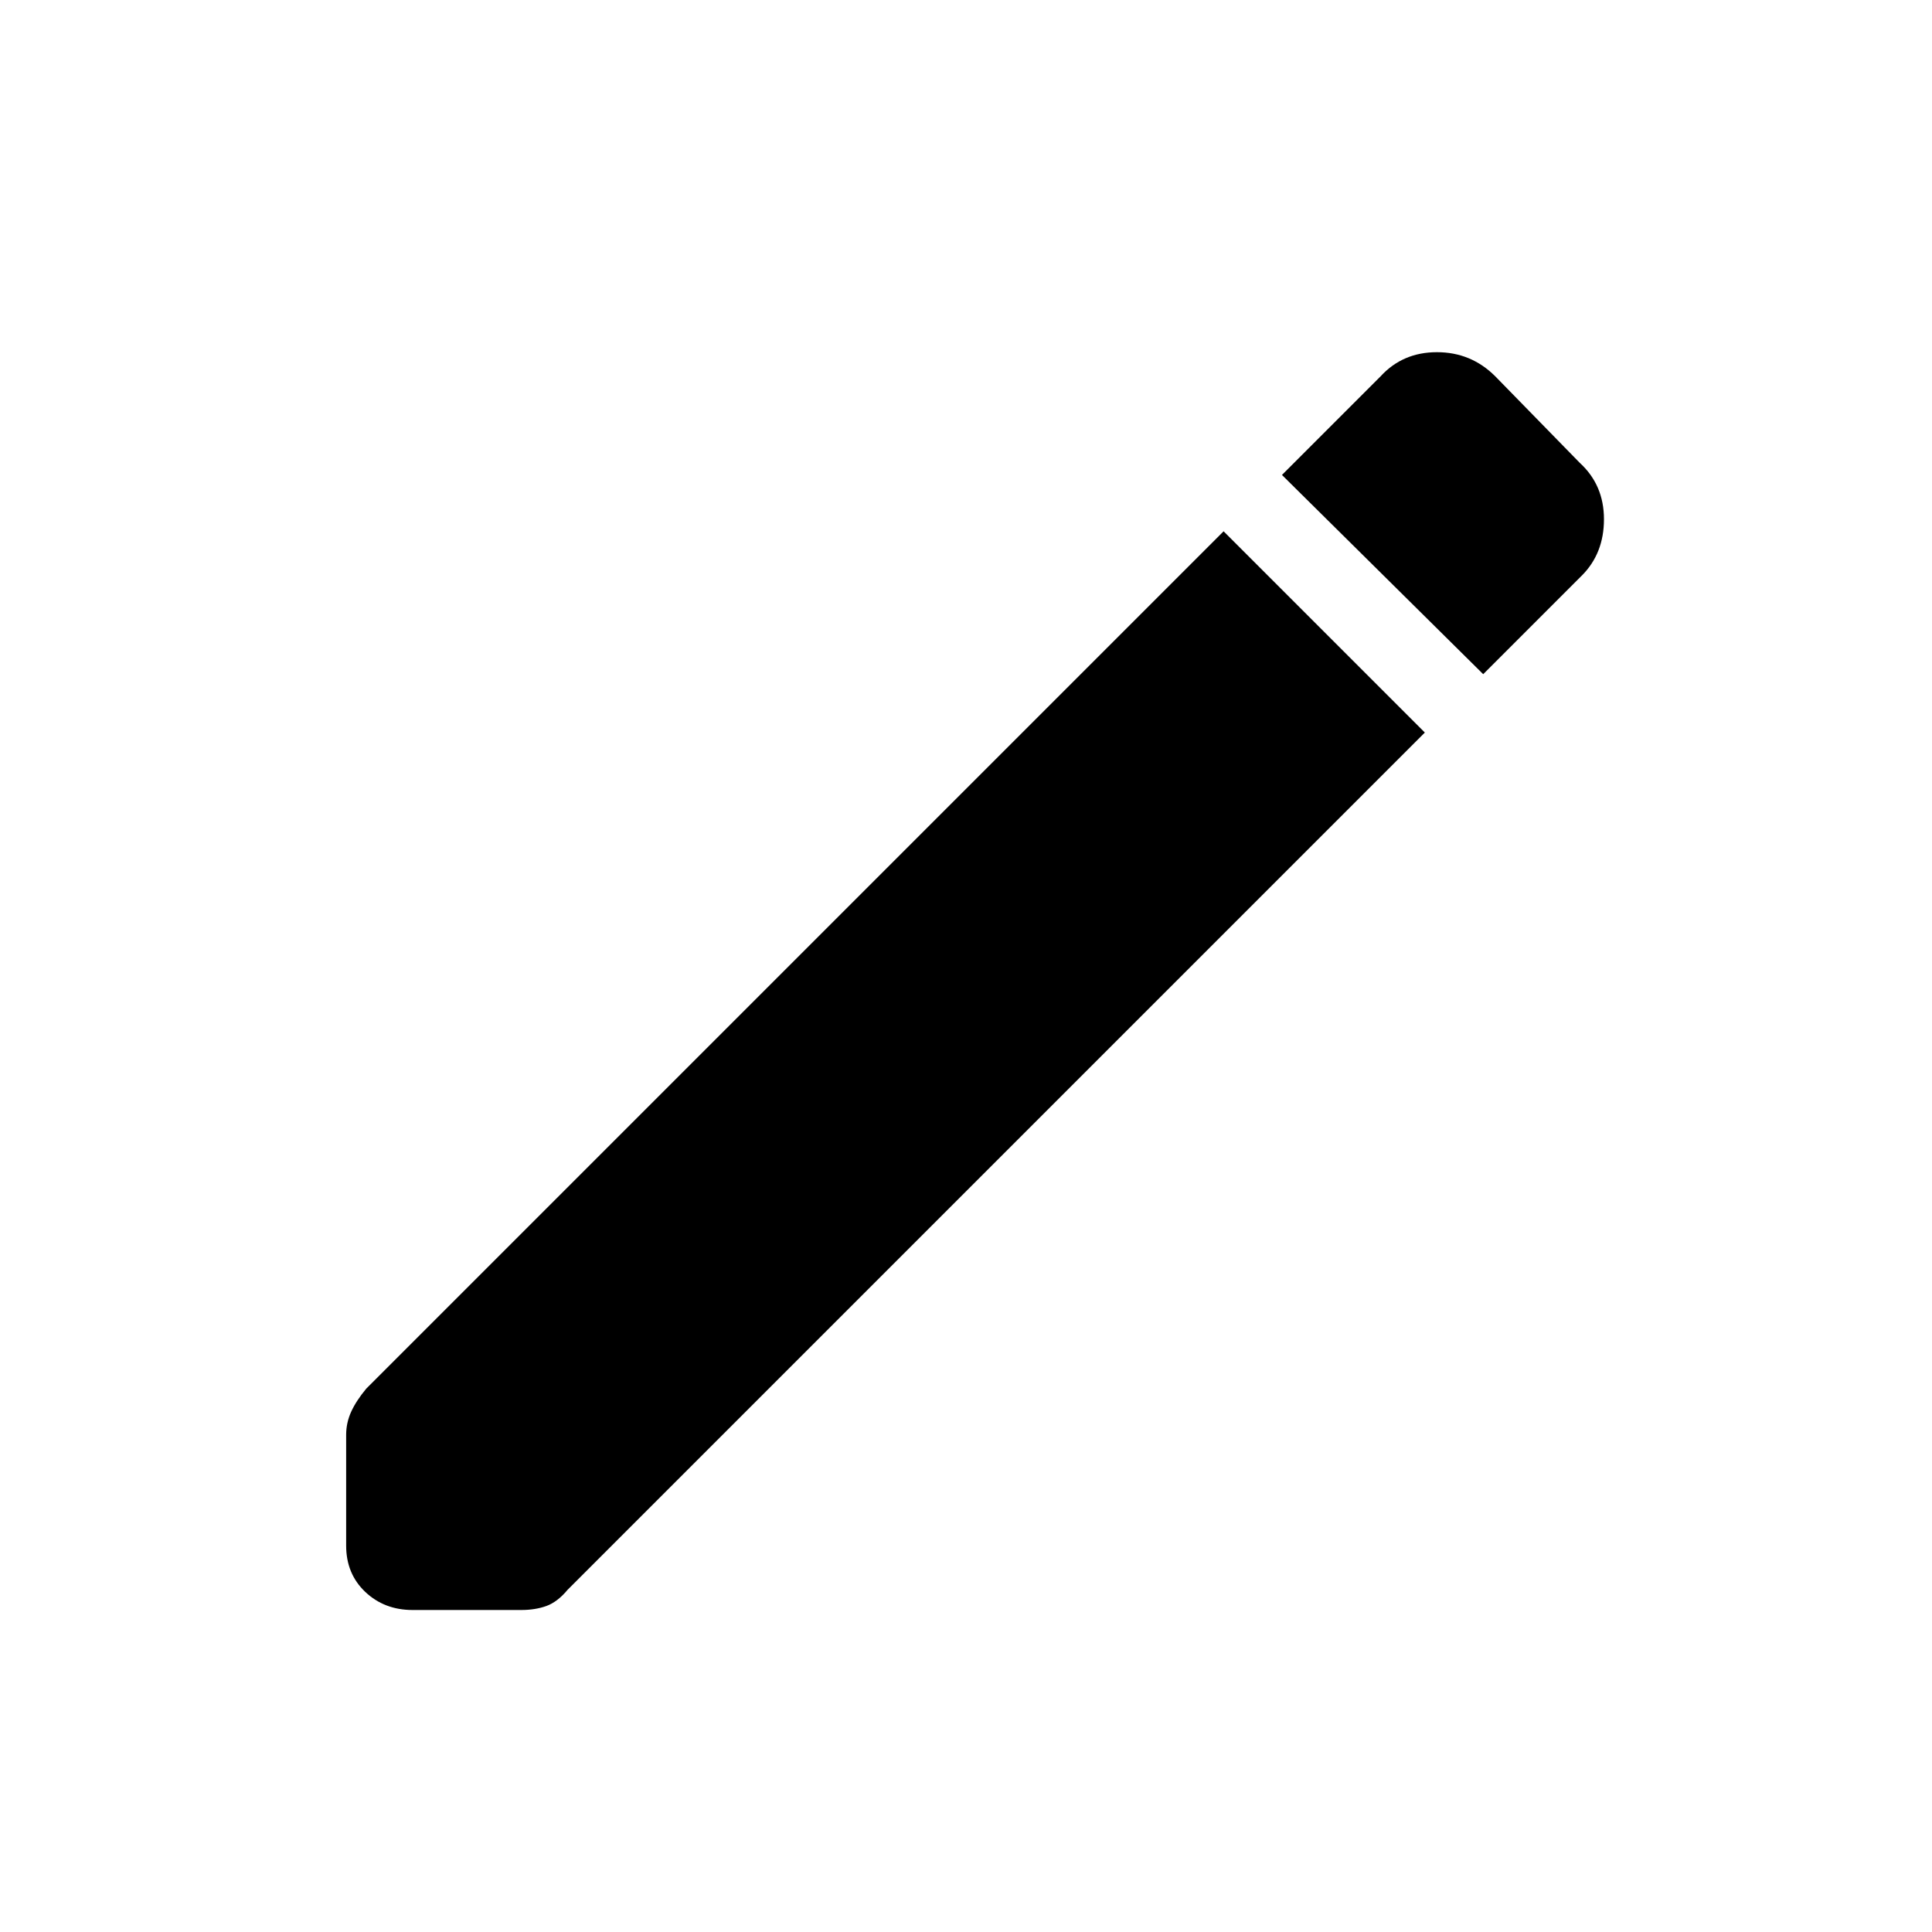
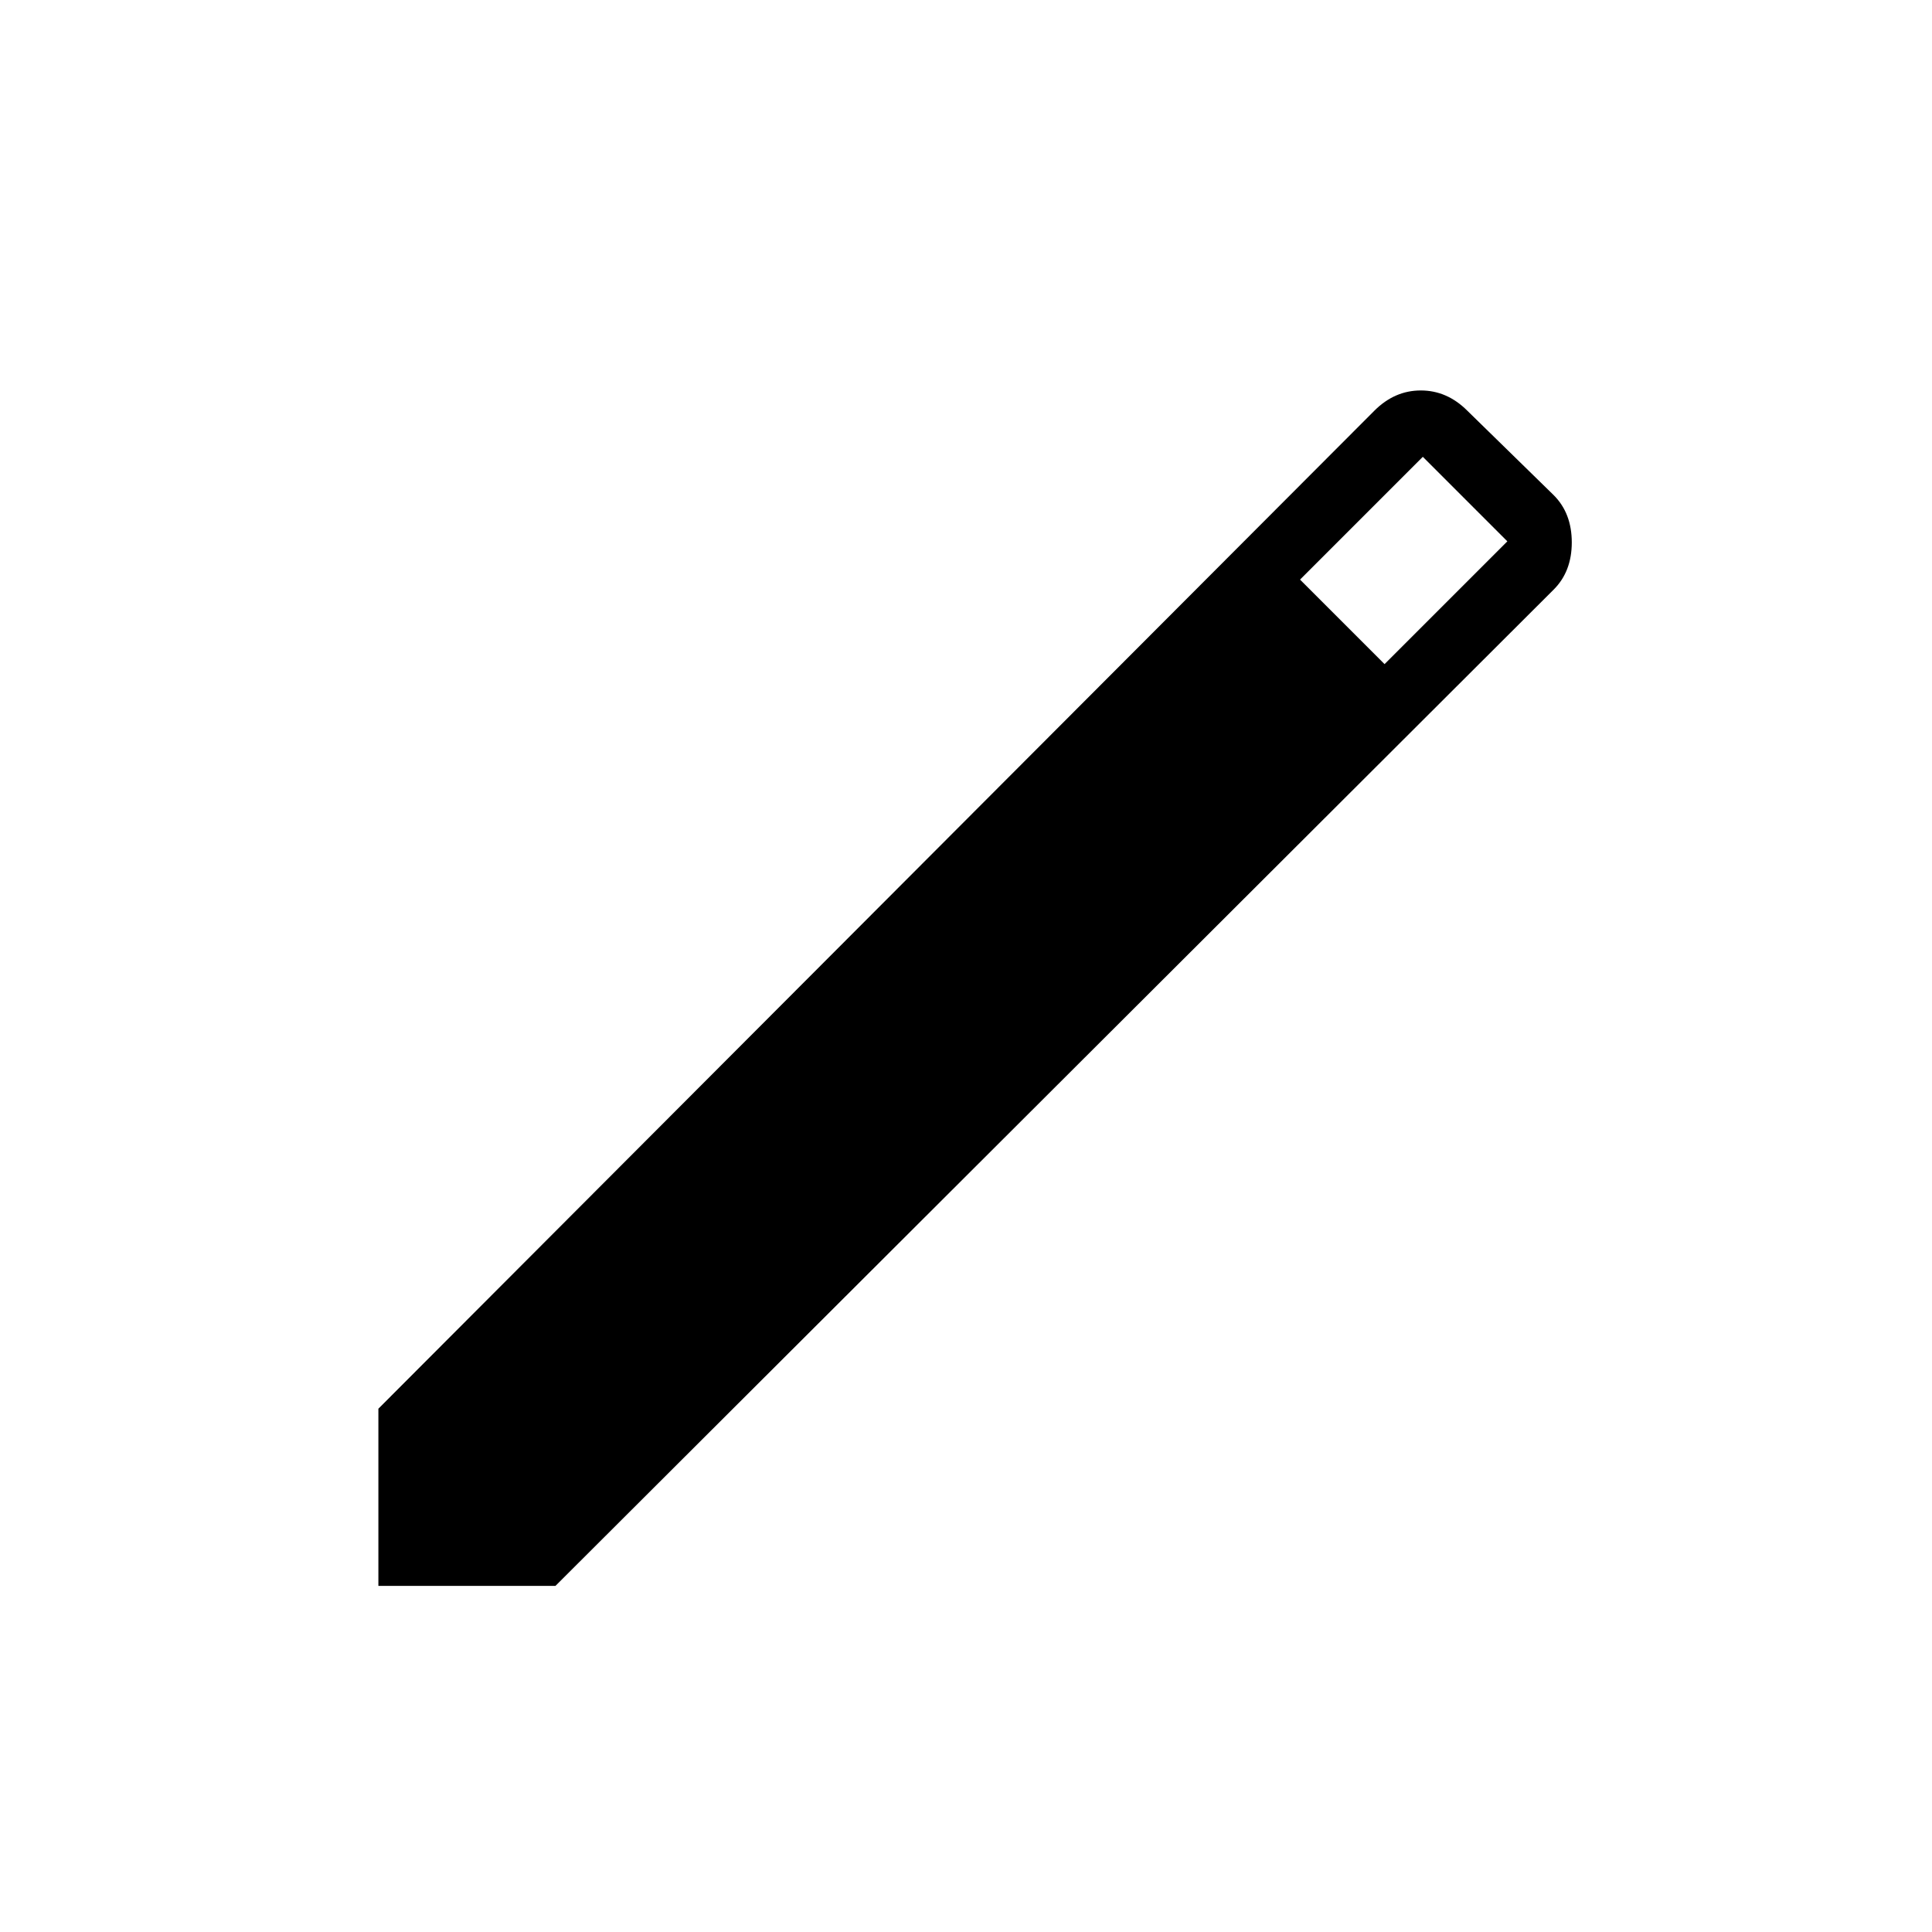
- <svg xmlns="http://www.w3.org/2000/svg" height="24" width="24">
-   <path d="M18.425 8.375 15.925 5.9 17.15 4.675Q17.425 4.375 17.85 4.375Q18.275 4.375 18.575 4.675L19.625 5.75Q19.925 6.025 19.925 6.45Q19.925 6.875 19.65 7.15ZM5.125 20Q4.775 20 4.537 19.775Q4.3 19.55 4.3 19.2V17.825Q4.3 17.675 4.362 17.538Q4.425 17.4 4.55 17.25L15.2 6.6L17.7 9.1L7.05 19.75Q6.925 19.9 6.788 19.95Q6.65 20 6.475 20Z" />
+ <svg xmlns="http://www.w3.org/2000/svg" height="20" width="20">
+   <path d="M3.917 16.417V14.583L14.229 4.25Q14.438 4.042 14.708 4.042Q14.979 4.042 15.188 4.25L16.083 5.125Q16.271 5.312 16.271 5.615Q16.271 5.917 16.083 6.104L5.75 16.417ZM14.333 6.875 15.604 5.604 14.729 4.729 13.458 6Z" />
</svg>
